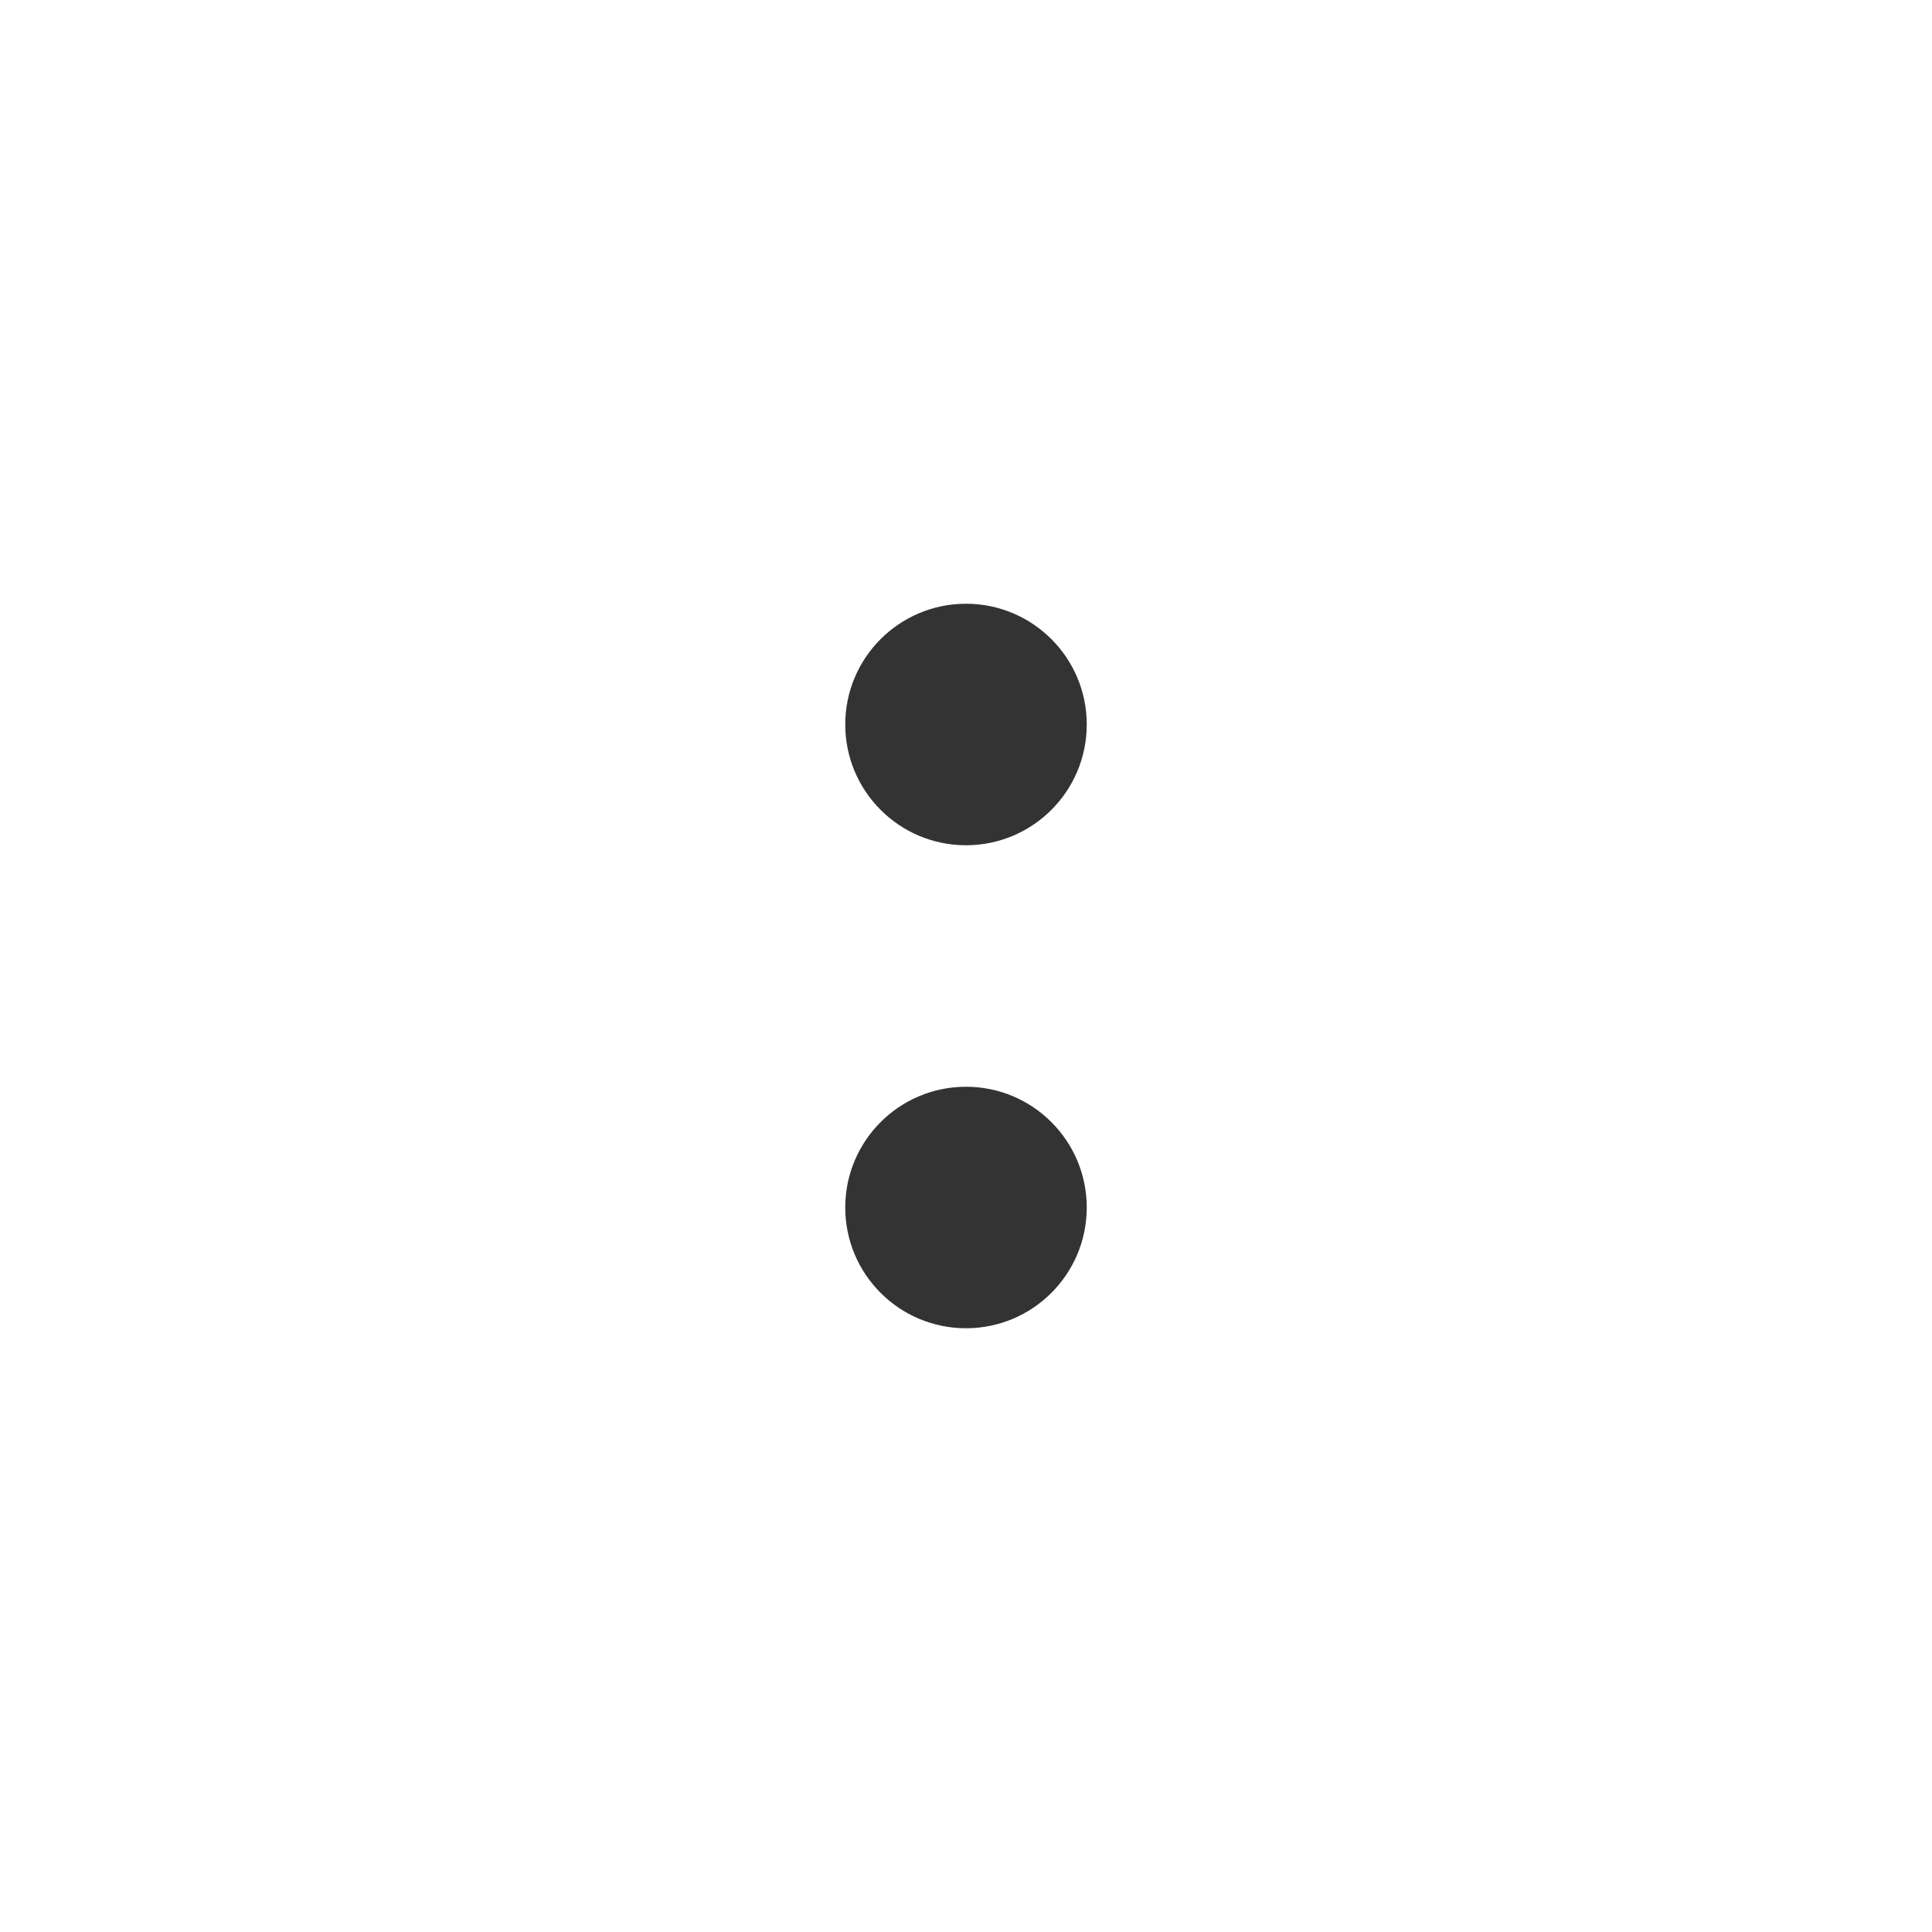
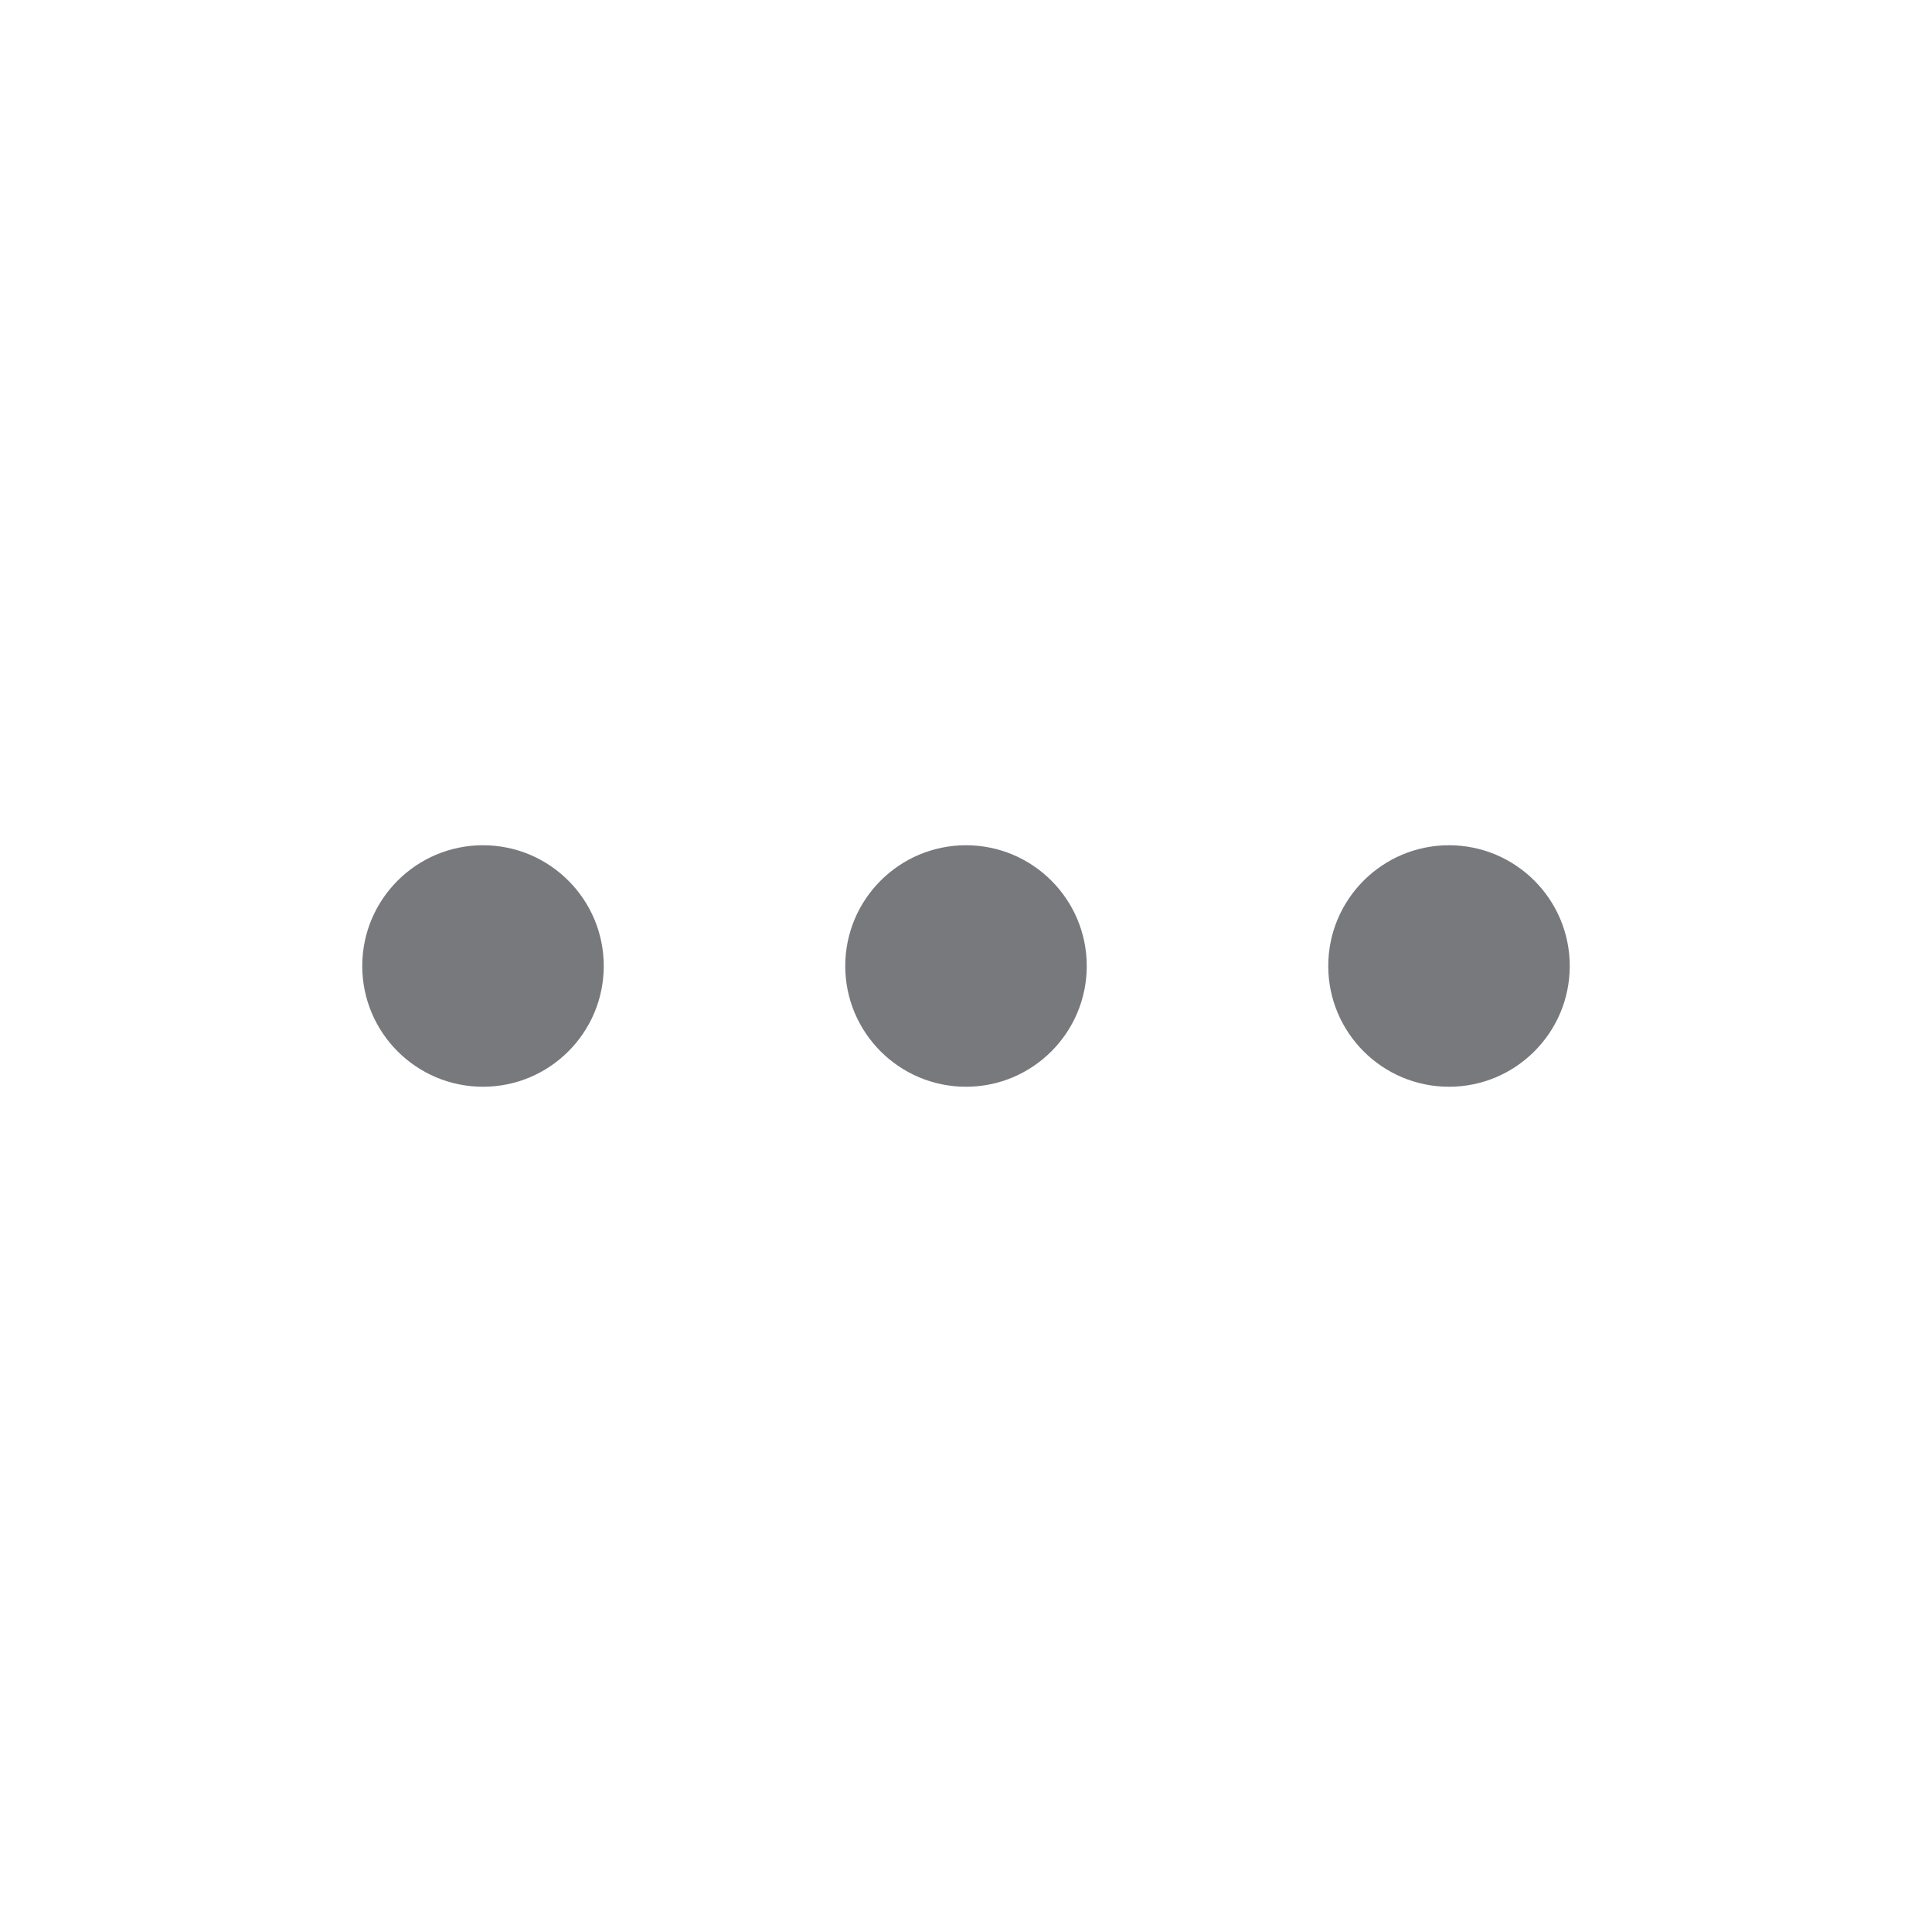
<svg xmlns="http://www.w3.org/2000/svg" width="16" height="16" viewBox="0 0 16 16" fill="none">
-   <circle cx="8" cy="6" r="1" fill="#333333" />
-   <circle cx="8" cy="10" r="1" fill="#333333" />
+   <path d="M5 8C5 8.552 4.552 9 4 9C3.448 9 3 8.552 3 8C3 7.448 3.448 7 4 7C4.552 7 5 7.448 5 8Z" fill="#78797D" />
+   <path d="M9 8C9 8.552 8.552 9 8 9C7.448 9 7 8.552 7 8C7 7.448 7.448 7 8 7C8.552 7 9 7.448 9 8Z" fill="#78797D" />
+   <path d="M12 9C12.552 9 13 8.552 13 8C13 7.448 12.552 7 12 7C11.448 7 11 7.448 11 8C11 8.552 11.448 9 12 9Z" fill="#78797D" />
</svg>
